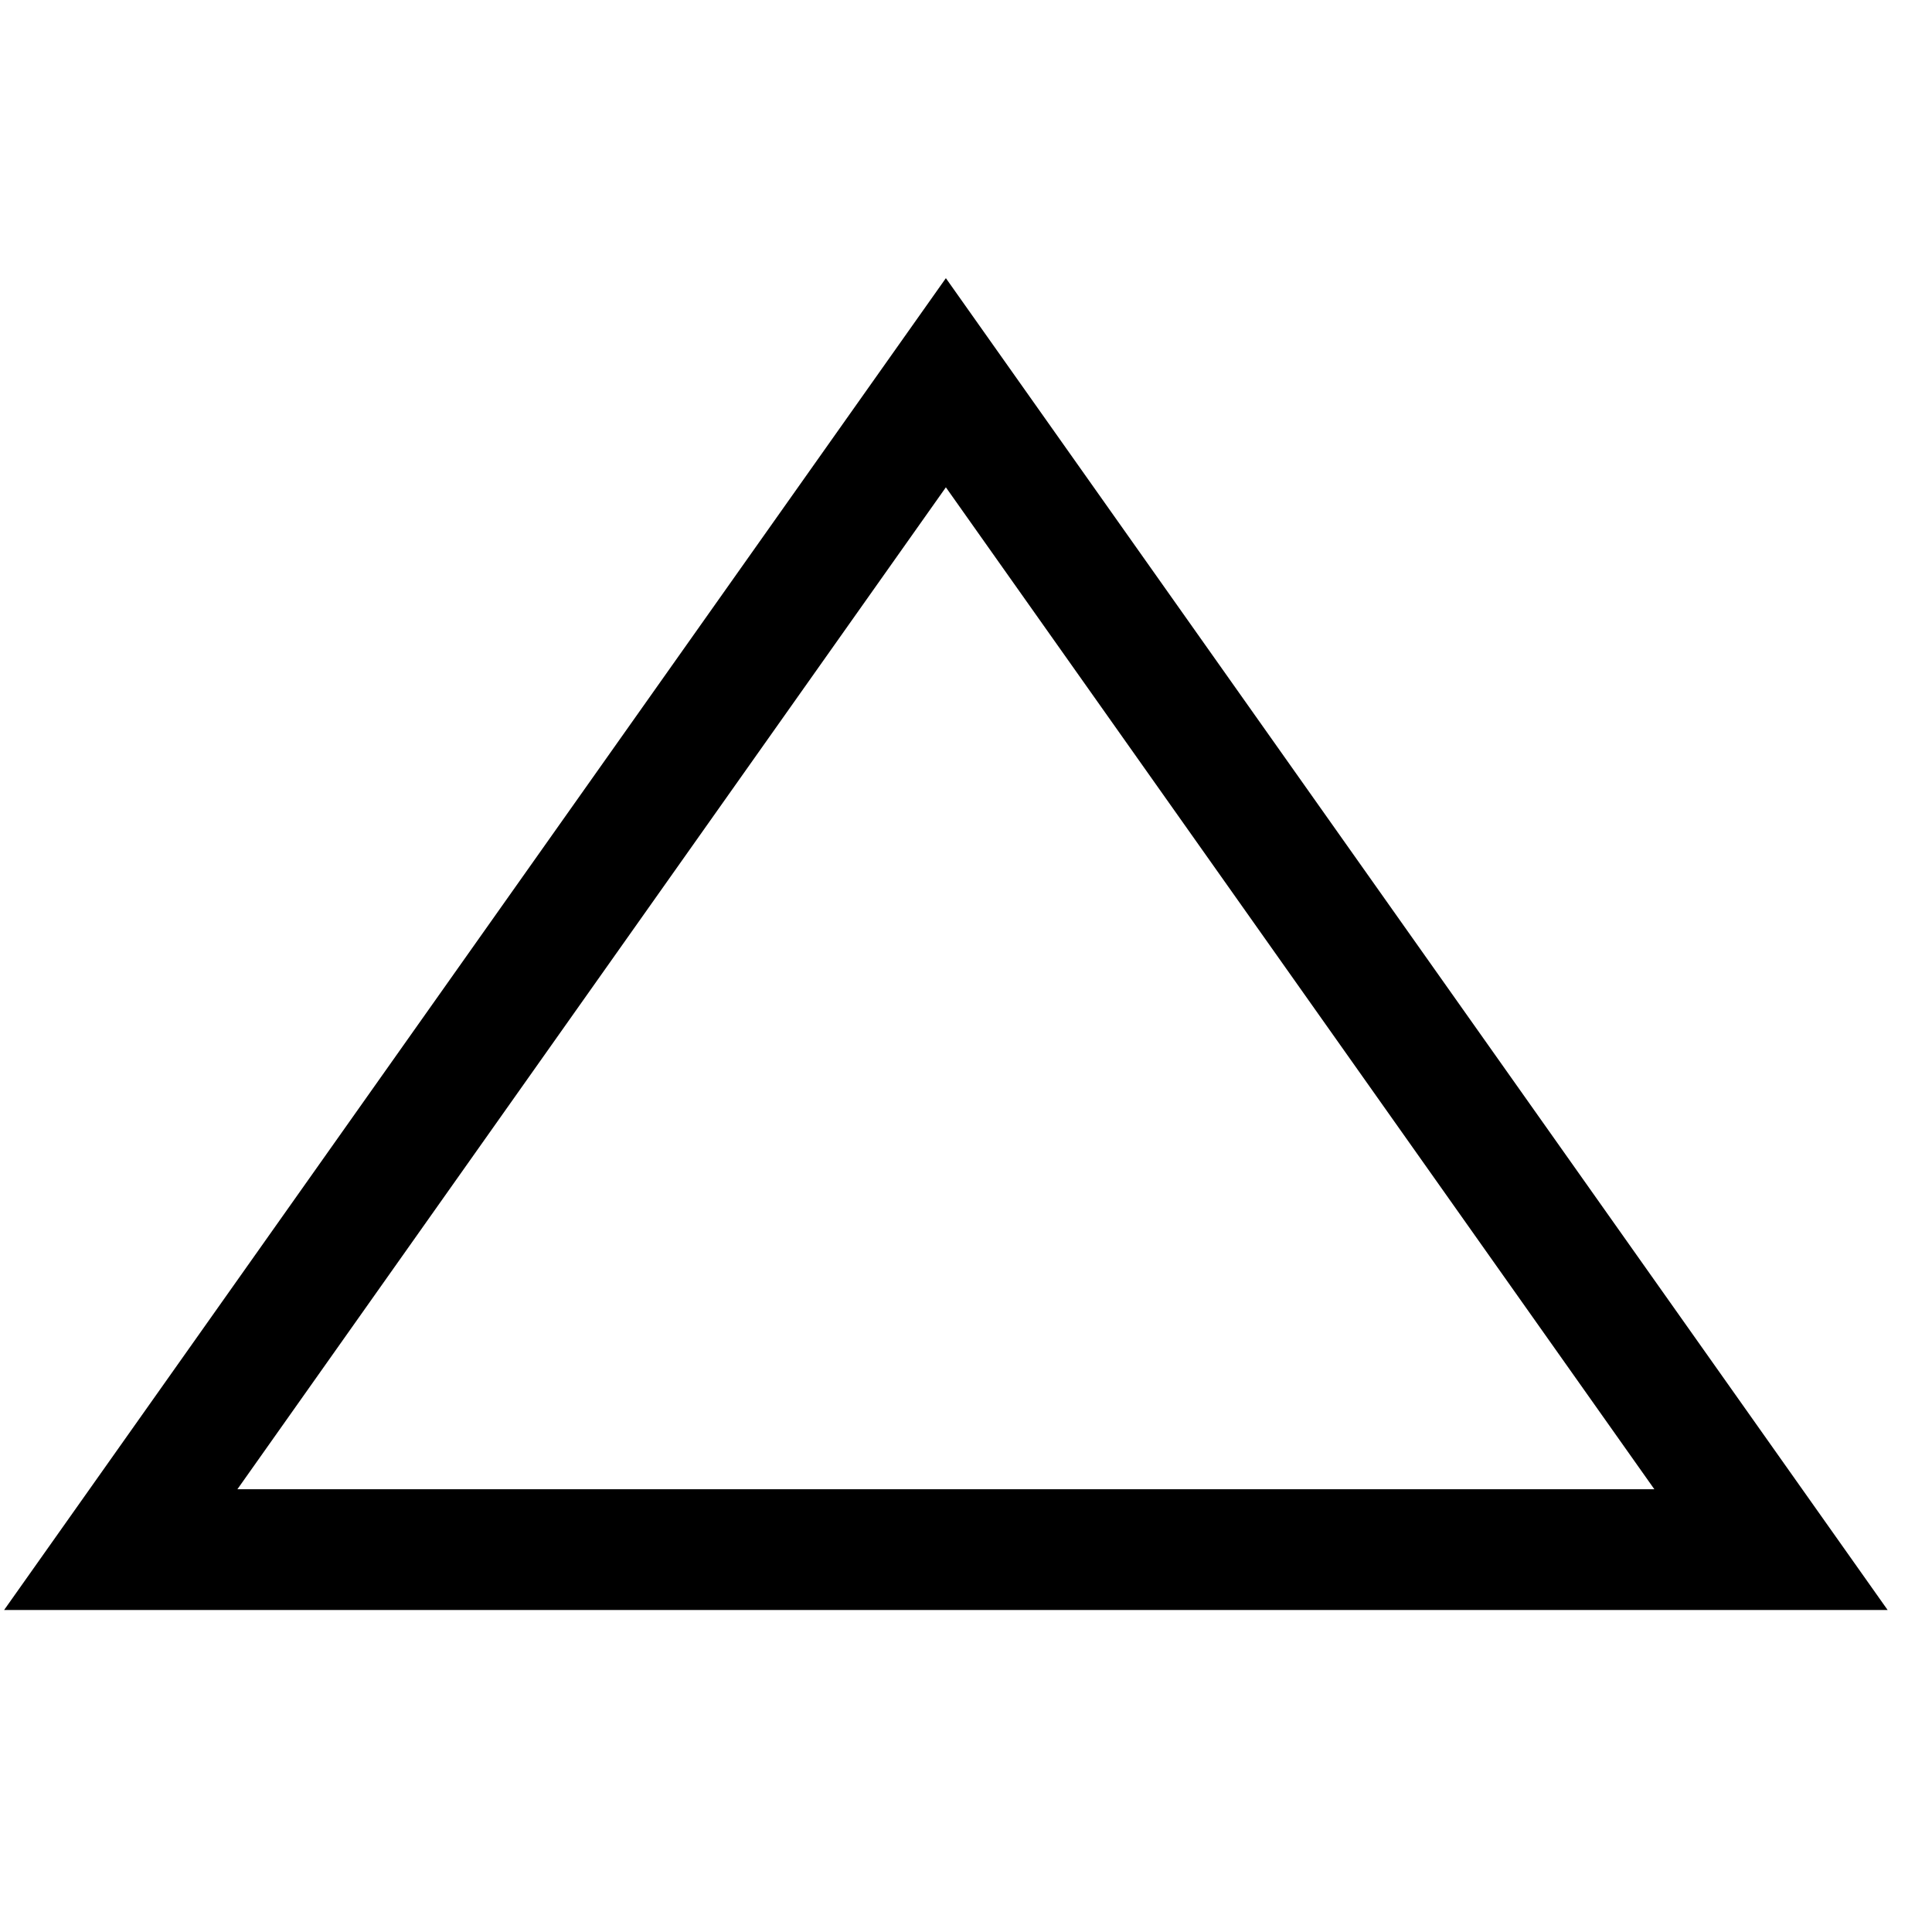
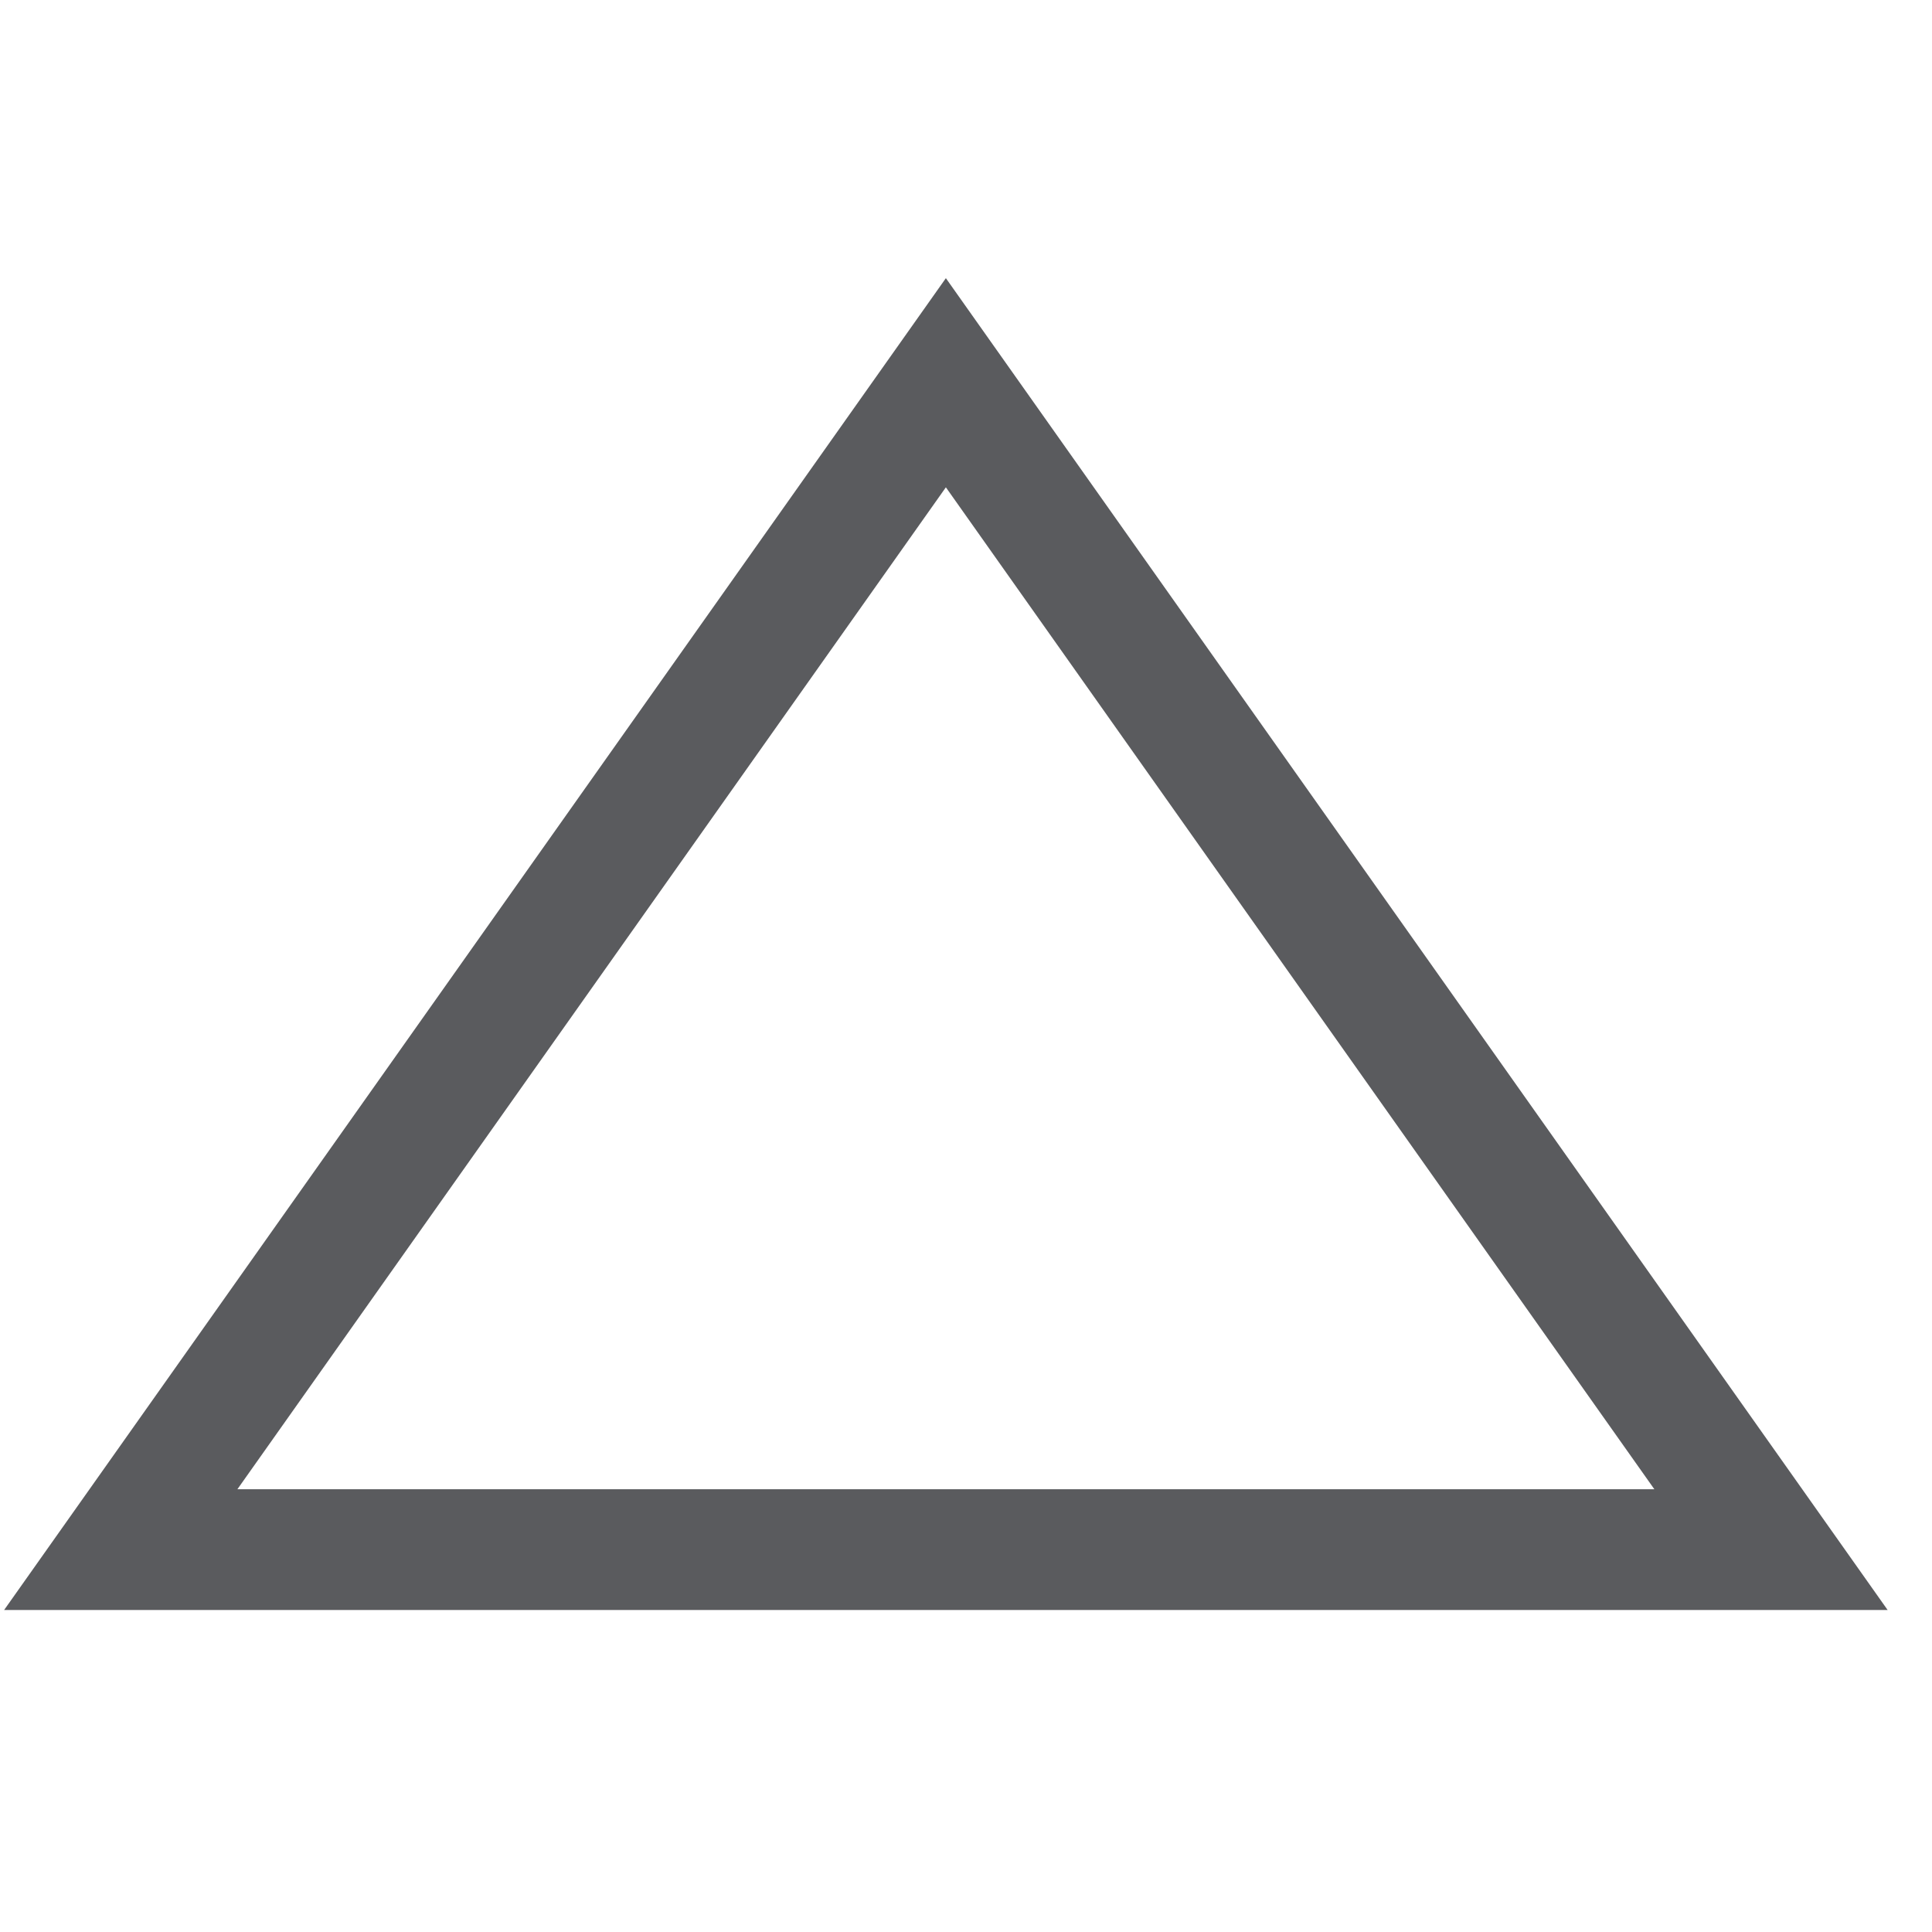
- <svg xmlns="http://www.w3.org/2000/svg" id="target" viewBox="0 0 48 48">
-   <polygon points="23.5 9.509 44 38.5 3 38.5 23.5 9.509" fill="none" stroke="currentColor" stroke-linecap="square" stroke-miterlimit="10" stroke-width="3" />
+ <svg xmlns="http://www.w3.org/2000/svg" viewBox="0 0 48 48">
+   <polygon points="23.5 9.509 44 38.5 3 38.5 23.5 9.509" fill="none" stroke="#5a5b5e" stroke-linecap="square" stroke-miterlimit="10" stroke-width="3" />
</svg>
